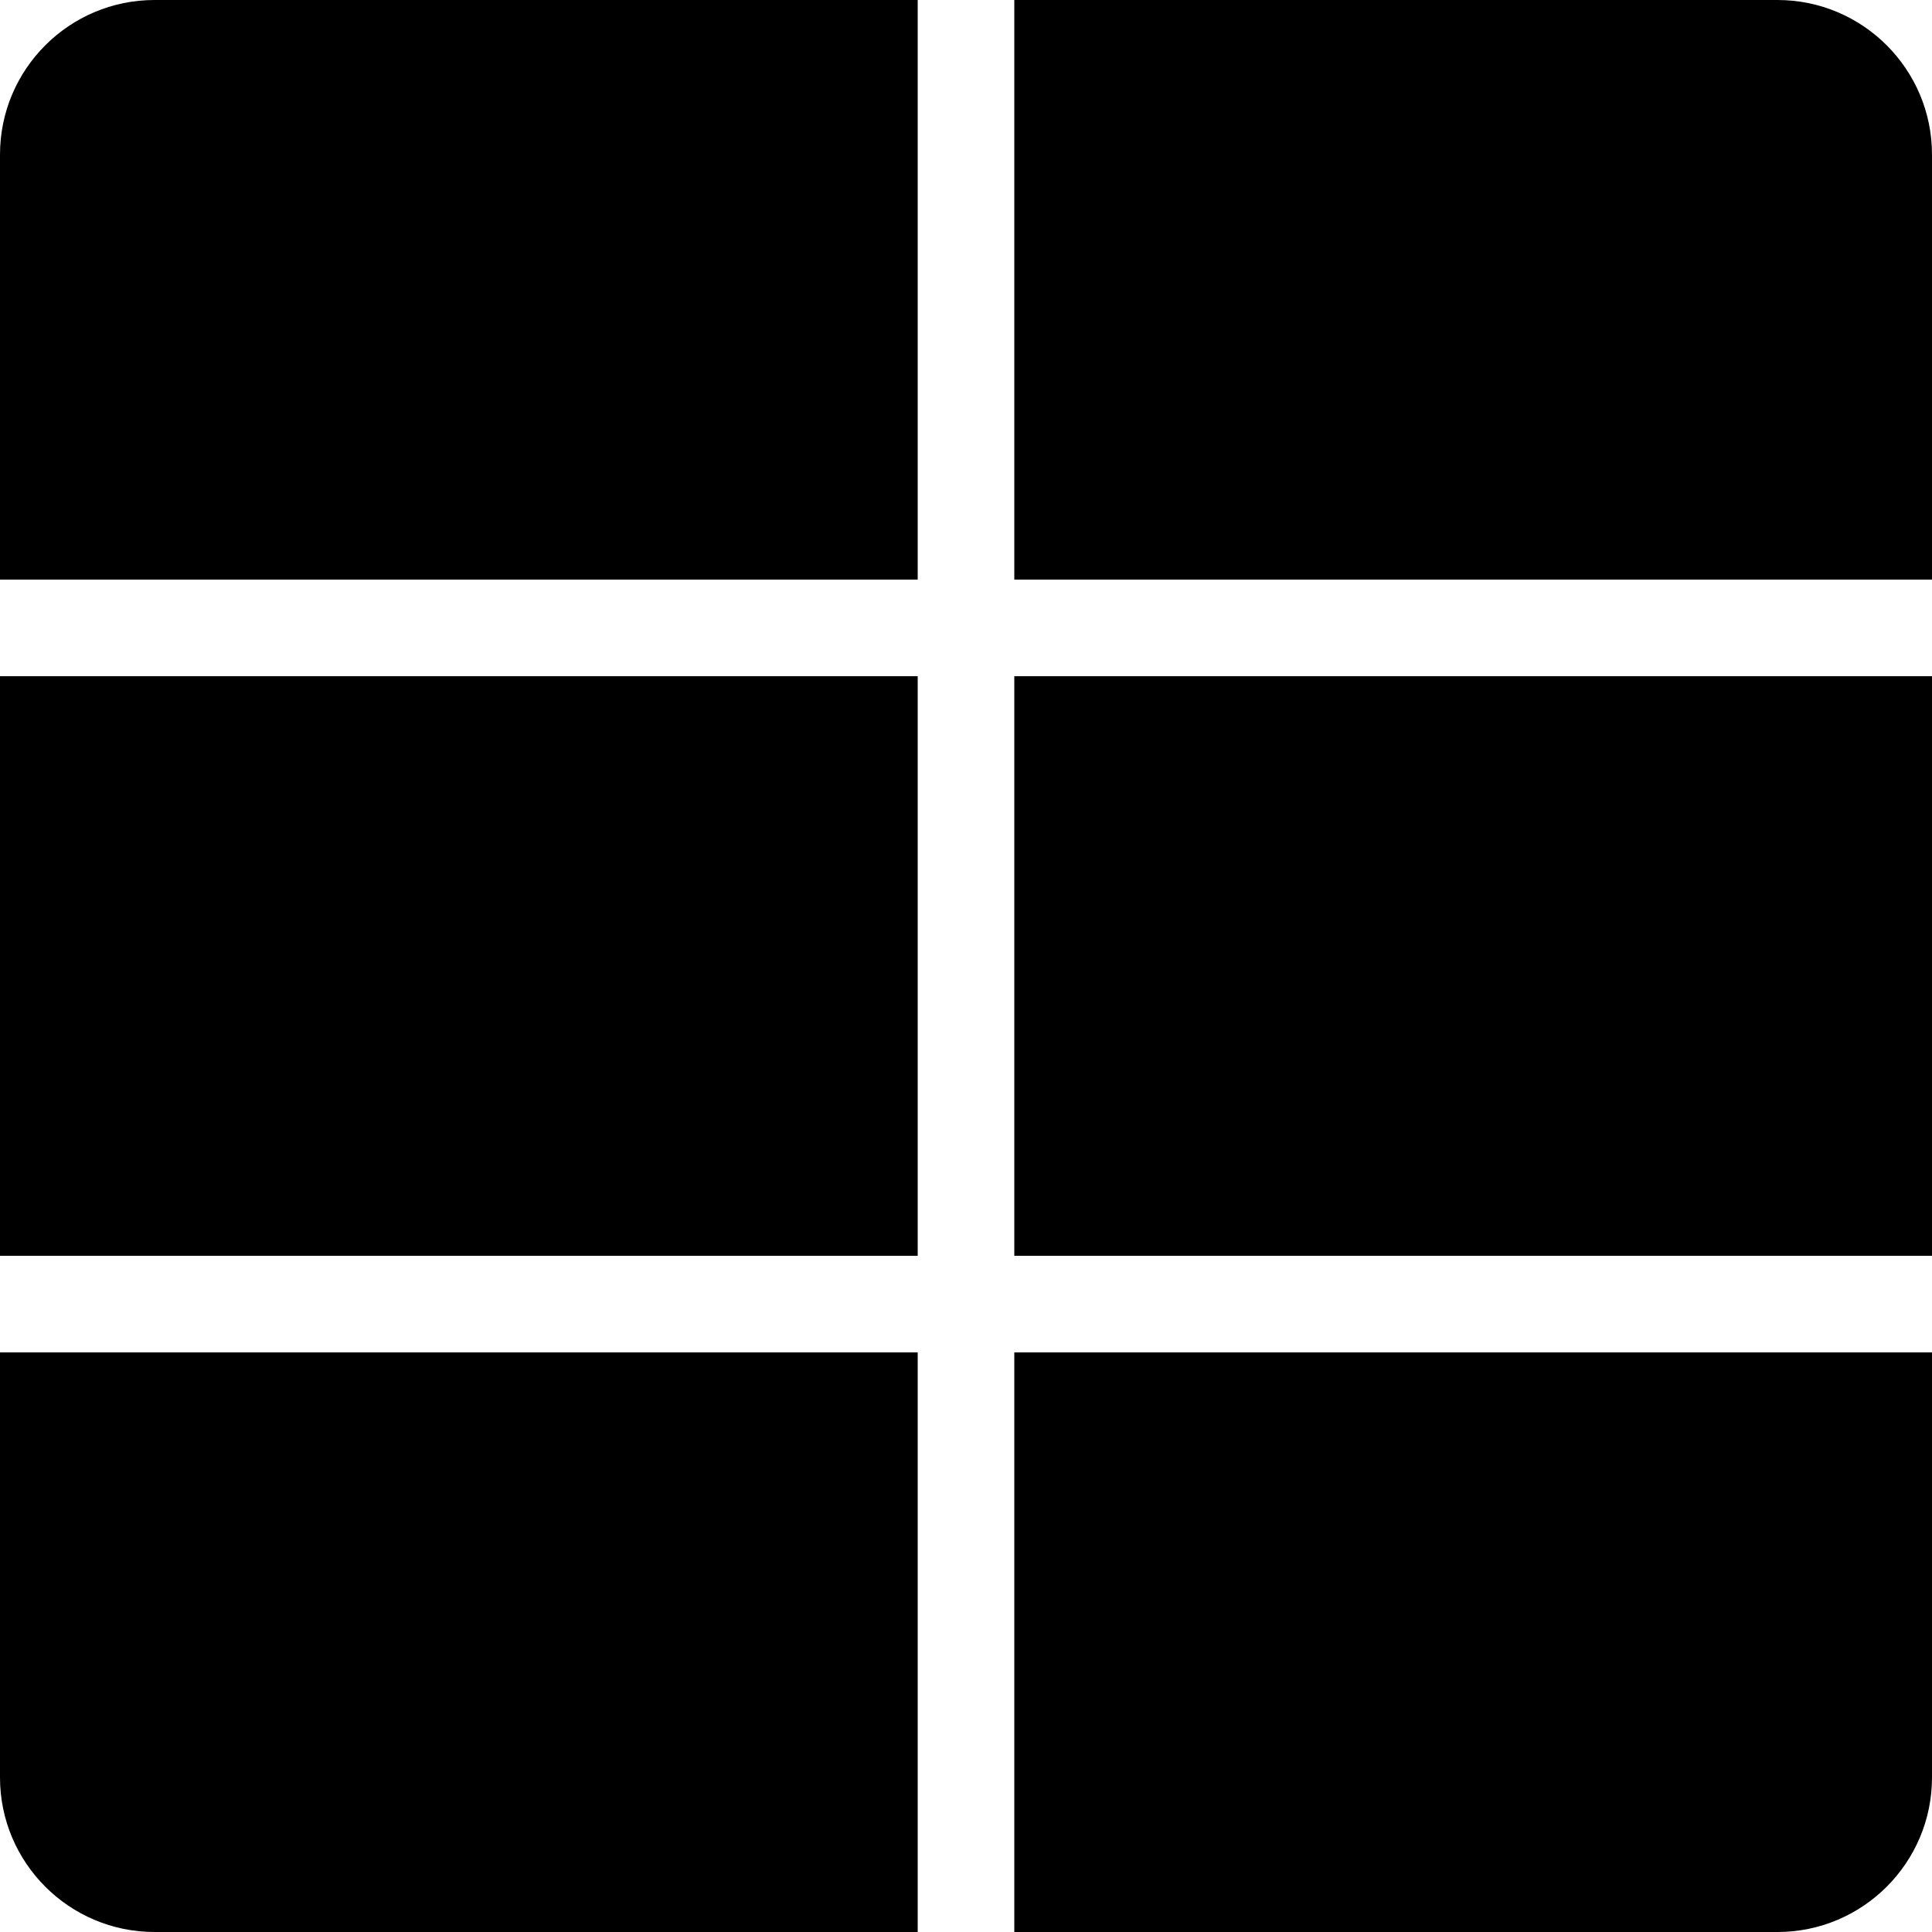
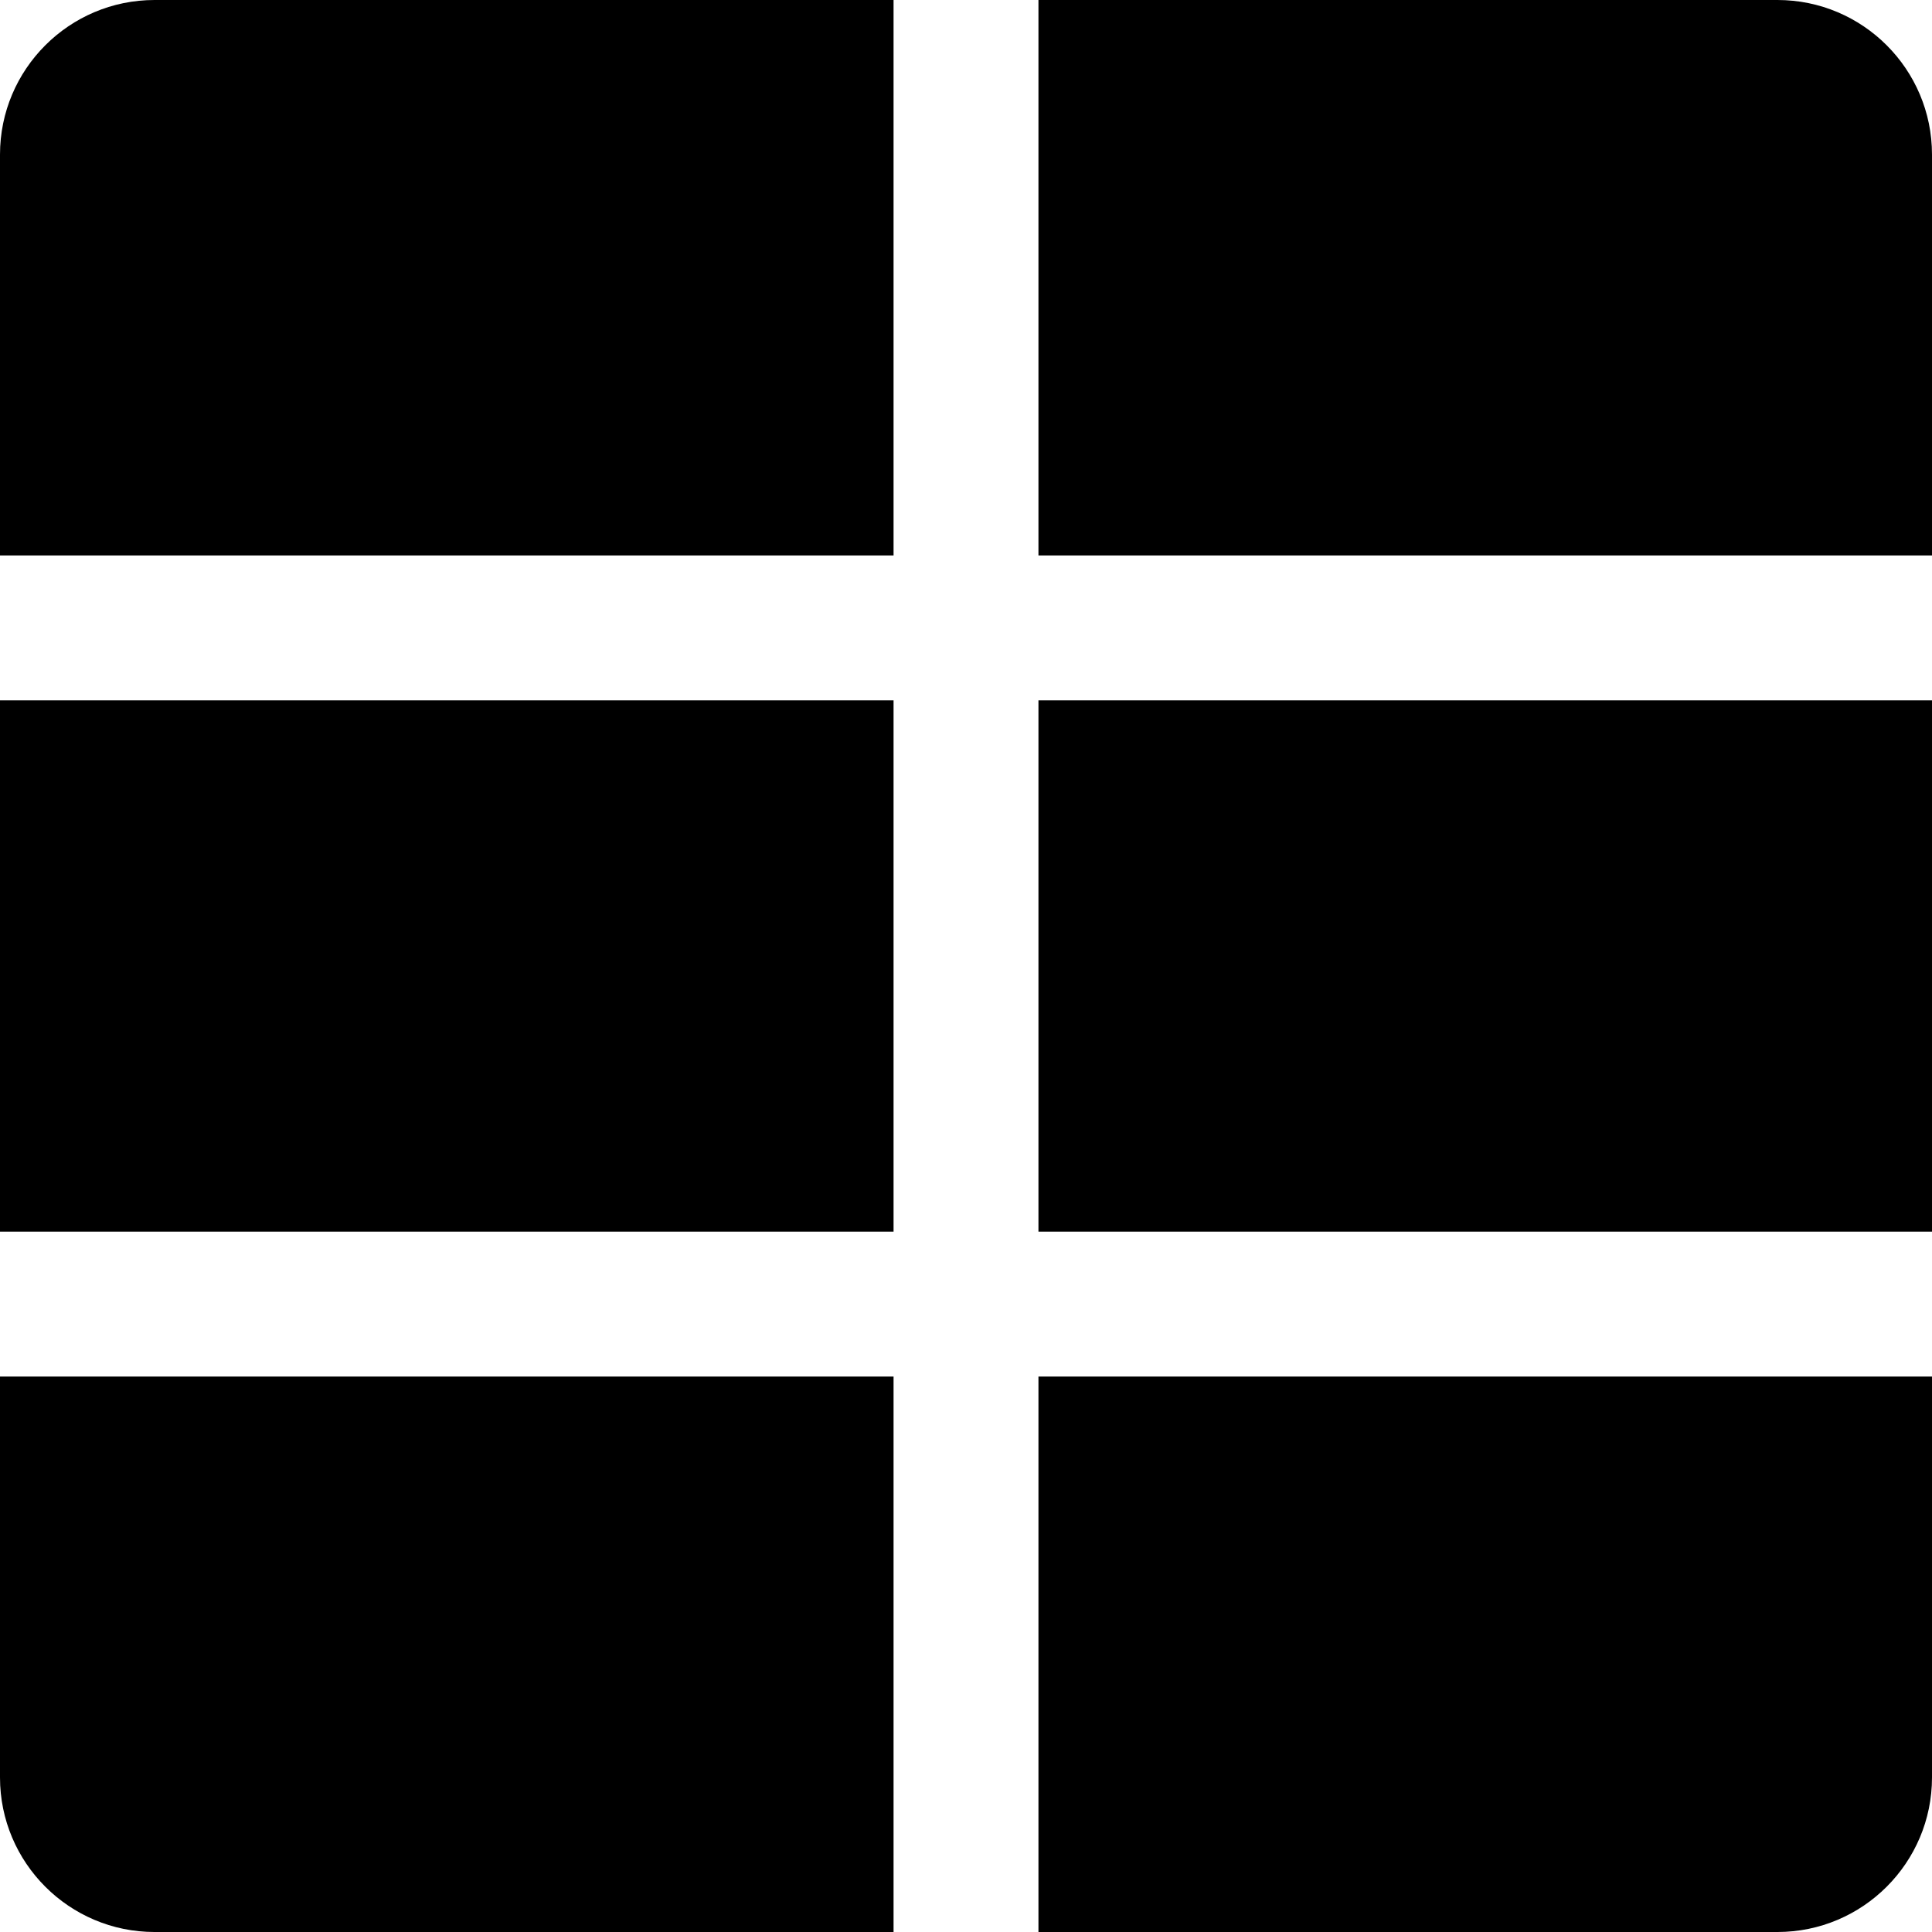
<svg xmlns="http://www.w3.org/2000/svg" width="100%" height="100%" viewBox="0 0 800 800" version="1.1" xml:space="preserve" style="fill-rule:evenodd;clip-rule:evenodd;stroke-linejoin:round;stroke-miterlimit:2;">
  <g transform="matrix(2.13889,0,0,2.86957,-247.378,-228.185)">
-     <path d="M115.657,163.155L115.657,101.822C115.657,89.513 129.065,79.519 145.58,79.519L293.32,79.519L293.32,163.155L115.657,163.155ZM312.021,79.519L459.761,79.519C476.276,79.519 489.683,89.513 489.683,101.822L489.683,163.155L312.021,163.155L312.021,79.519ZM489.683,177.095L489.683,260.731L312.021,260.731L312.021,177.095L489.683,177.095ZM489.683,274.671L489.683,336.004C489.683,348.313 476.276,358.307 459.761,358.307L312.021,358.307L312.021,274.671L489.683,274.671ZM293.32,358.307L145.58,358.307C129.065,358.307 115.657,348.313 115.657,336.004L115.657,274.671L293.32,274.671L293.32,358.307ZM115.657,260.731L115.657,177.095L293.32,177.095L293.32,260.731L115.657,260.731Z" />
+     <path d="M115.657,159.67L115.657,101.822C115.657,89.513 129.065,79.519 145.58,79.519L288.645,79.519L288.645,159.67L115.657,159.67ZM316.696,79.519L459.761,79.519C476.276,79.519 489.683,89.513 489.683,101.822L489.683,159.67L316.696,159.67L316.696,79.519ZM489.683,180.58L489.683,257.246L316.696,257.246L316.696,180.58L489.683,180.58ZM489.683,278.156L489.683,336.004C489.683,348.313 476.276,358.307 459.761,358.307L316.696,358.307L316.696,278.156L489.683,278.156ZM288.645,358.307L145.58,358.307C129.065,358.307 115.657,348.313 115.657,336.004L115.657,278.156L288.645,278.156L288.645,358.307ZM115.657,257.246L115.657,180.58L288.645,180.58L288.645,257.246L115.657,257.246Z" />
  </g>
</svg>
